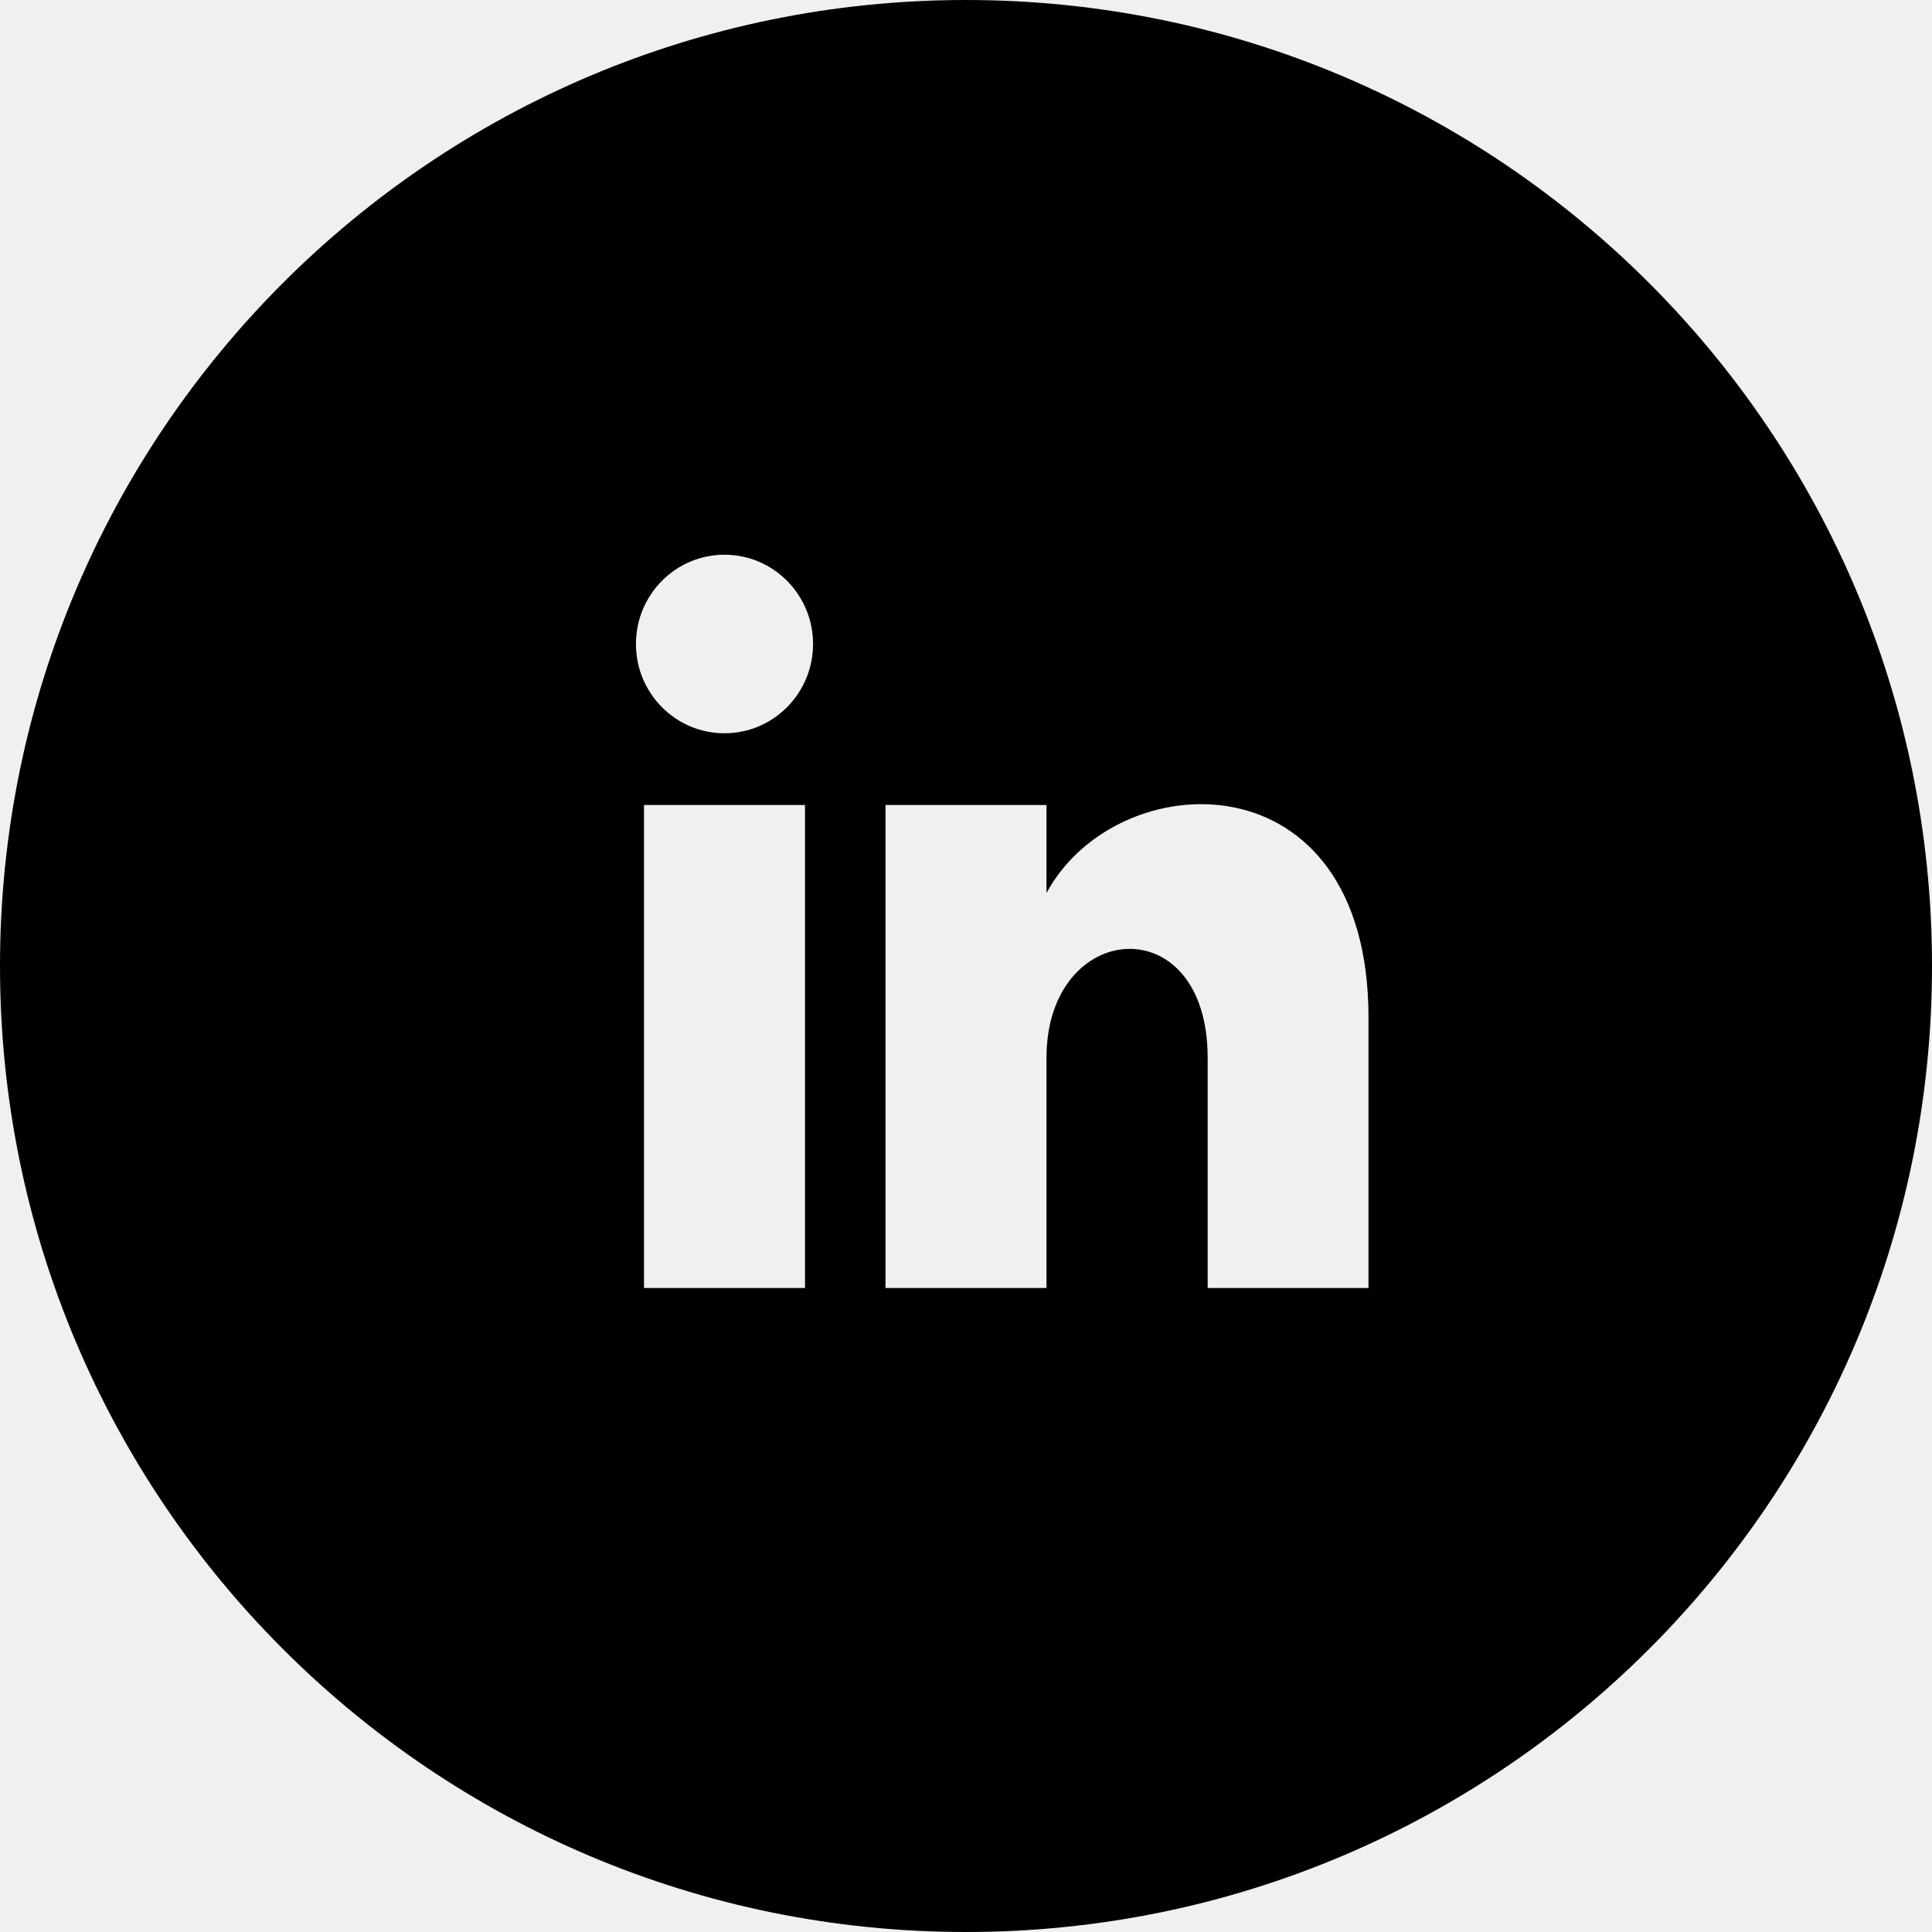
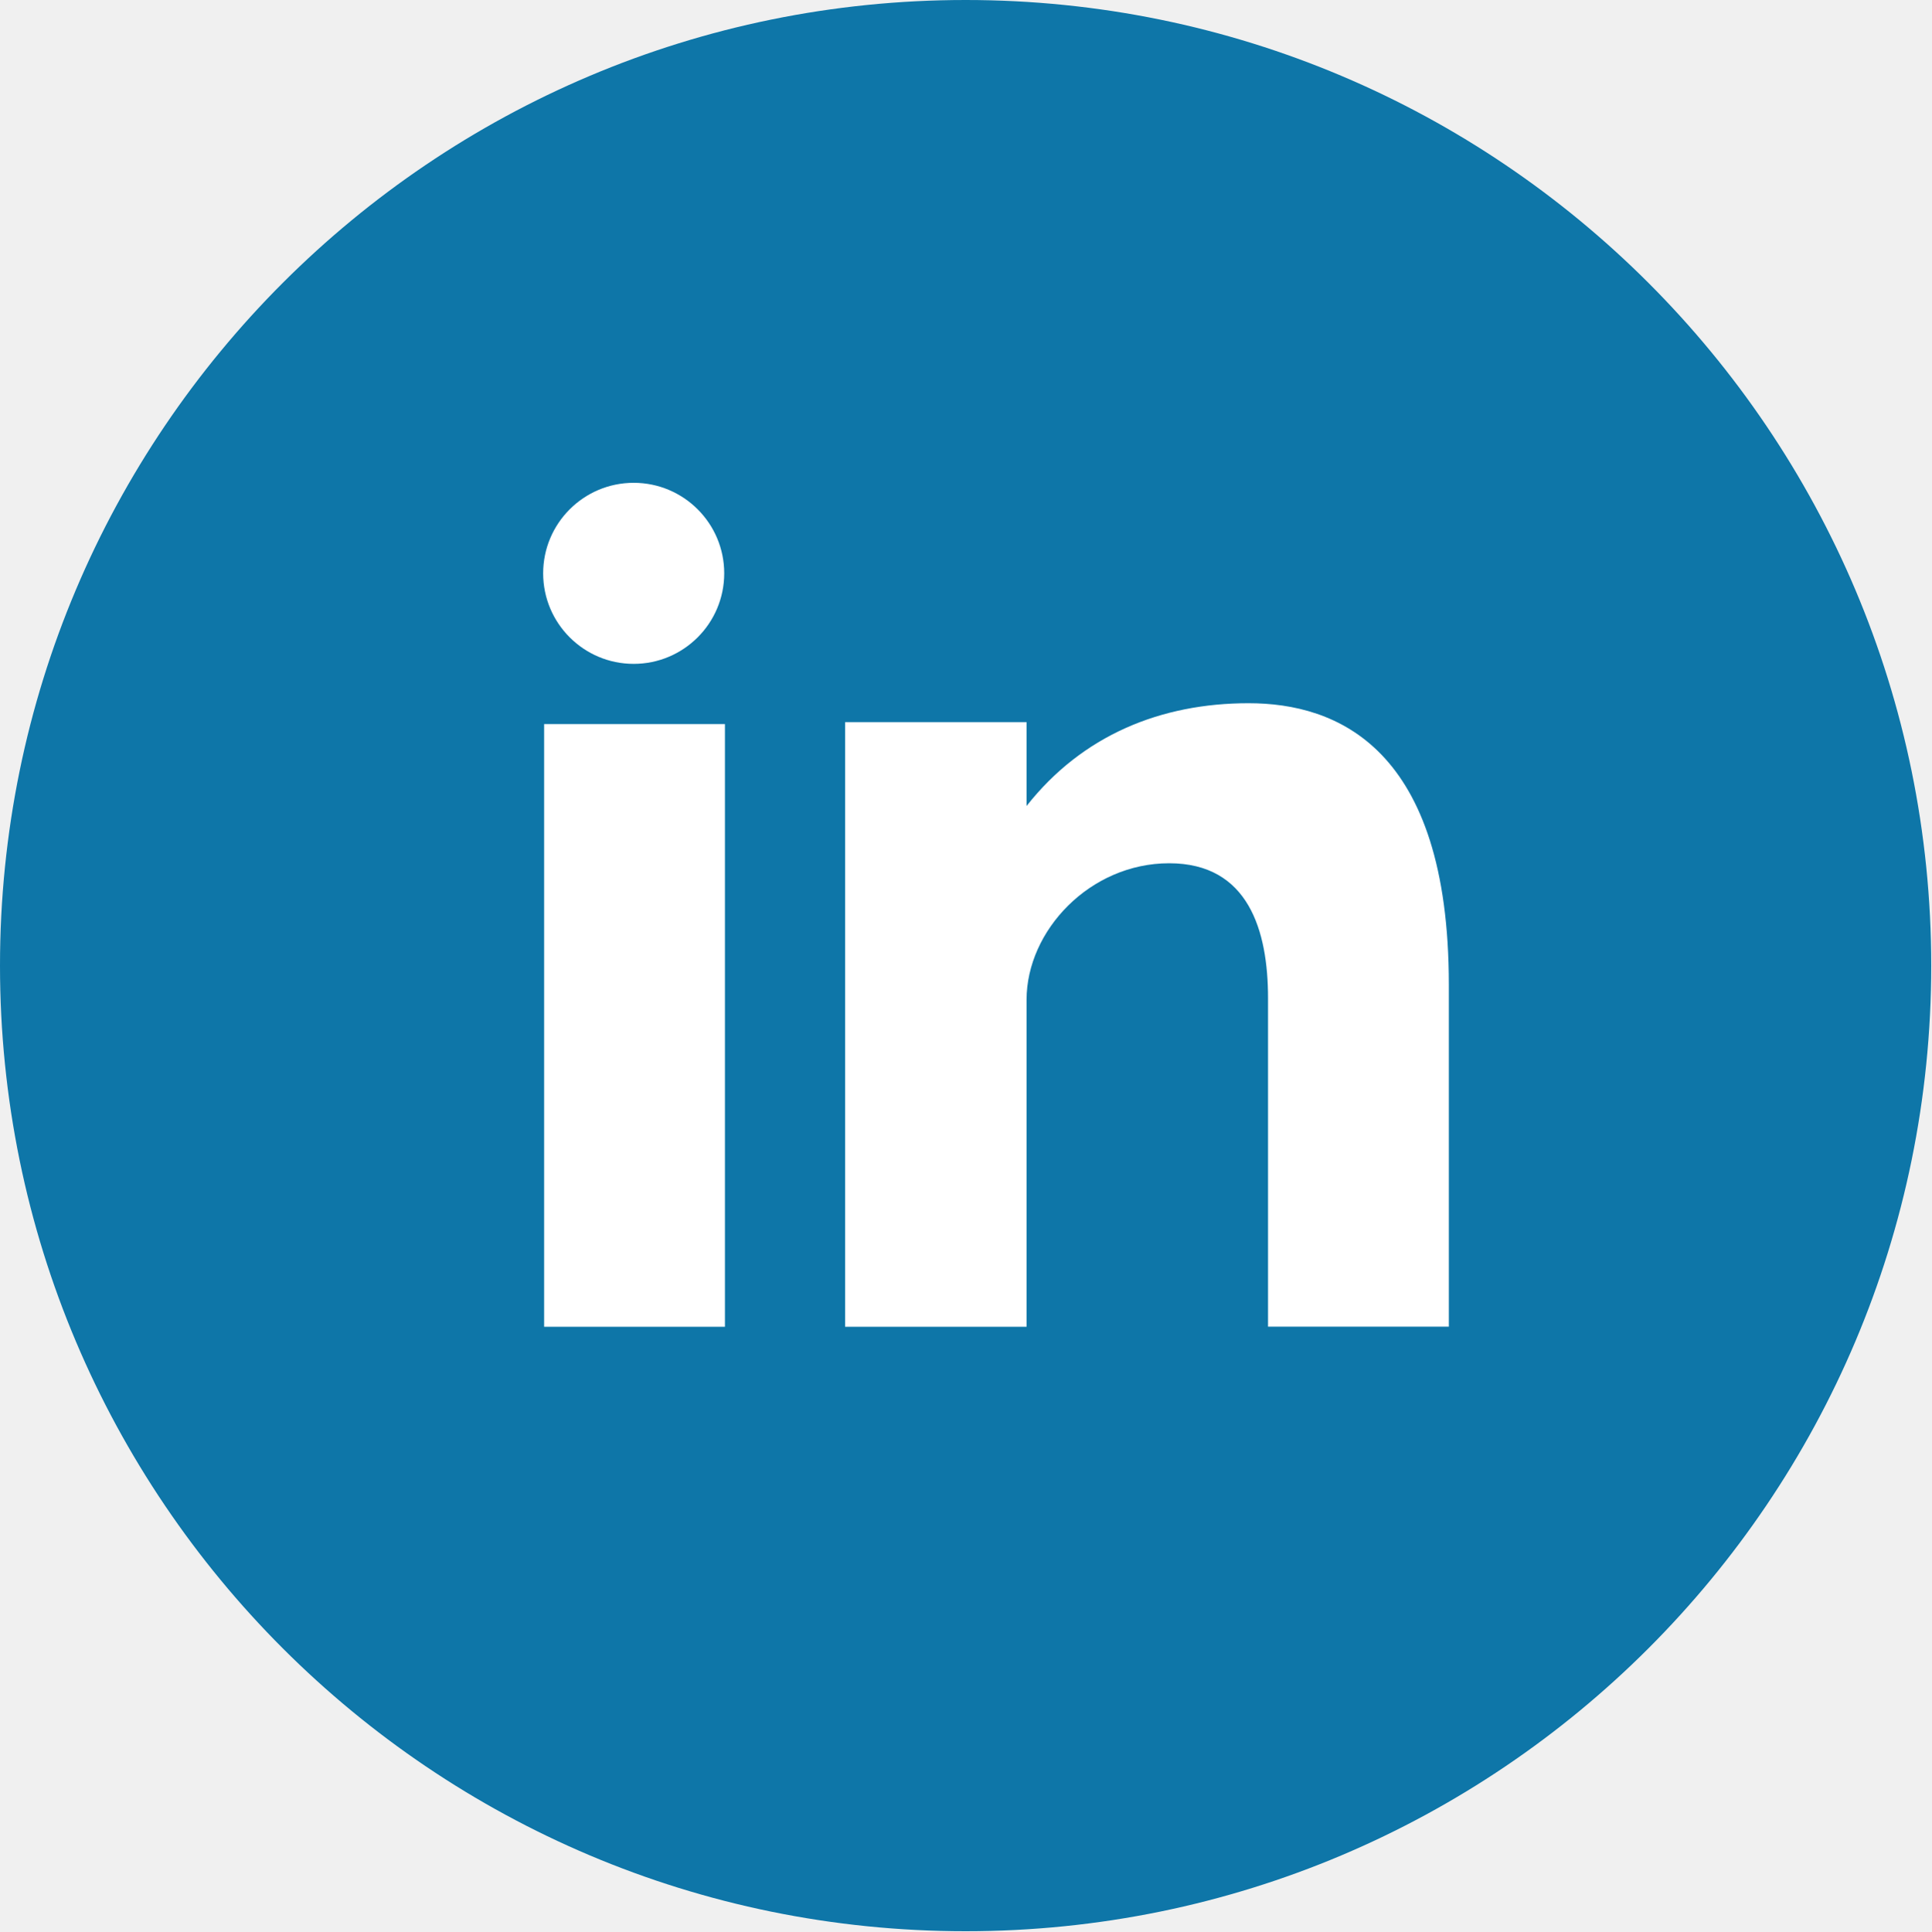
- <svg xmlns="http://www.w3.org/2000/svg" width="24" height="24" viewBox="0 0 24 24">
-   <path d="M12 0c-6.627 0-12 5.373-12 12s5.373 12 12 12 12-5.373 12-12-5.373-12-12-12zm-2 16h-2v-6h2v6zm-1-6.891c-.607 0-1.1-.496-1.1-1.109 0-.612.492-1.109 1.1-1.109s1.1.497 1.1 1.109c0 .613-.493 1.109-1.1 1.109zm8 6.891h-1.998v-2.861c0-1.881-2.002-1.722-2.002 0v2.861h-2v-6h2v1.093c.872-1.616 4-1.736 4 1.548v3.359z" />
+ <svg xmlns="http://www.w3.org/2000/svg" version="1.1" id="Layer_1" x="0px" y="0px" viewBox="0 0 291.319 291.319" style="enable-background:new 0 0 291.319 291.319;" xml:space="preserve">
+   <g>
+     <path style="fill:#0E76A8;" d="M145.659,0c80.45,0,145.66,65.219,145.66,145.66s-65.21,145.659-145.66,145.659S0,226.1,0,145.66   S65.21,0,145.659,0z" />
+     <path style="fill:#FFFFFF;" d="M82.079,200.136h27.275v-90.91H82.079V200.136z M188.338,106.077   c-13.237,0-25.081,4.834-33.483,15.504v-12.654H127.48v91.21h27.375v-49.324c0-10.424,9.55-20.593,21.512-20.593   s14.912,10.169,14.912,20.338v49.57h27.275v-51.6C218.553,112.686,201.584,106.077,188.338,106.077z M95.589,100.141   c7.538,0,13.656-6.118,13.656-13.656S103.127,72.83,95.589,72.83s-13.656,6.118-13.656,13.656S88.051,100.141,95.589,100.141z" />
+   </g>
+   <g>
+ </g>
+   <g>
+ </g>
+   <g>
+ </g>
+   <g>
+ </g>
+   <g>
+ </g>
+   <g>
+ </g>
+   <g>
+ </g>
+   <g>
+ </g>
+   <g>
+ </g>
+   <g>
+ </g>
+   <g>
+ </g>
+   <g>
+ </g>
+   <g>
+ </g>
+   <g>
+ </g>
+   <g>
+ </g>
</svg>
